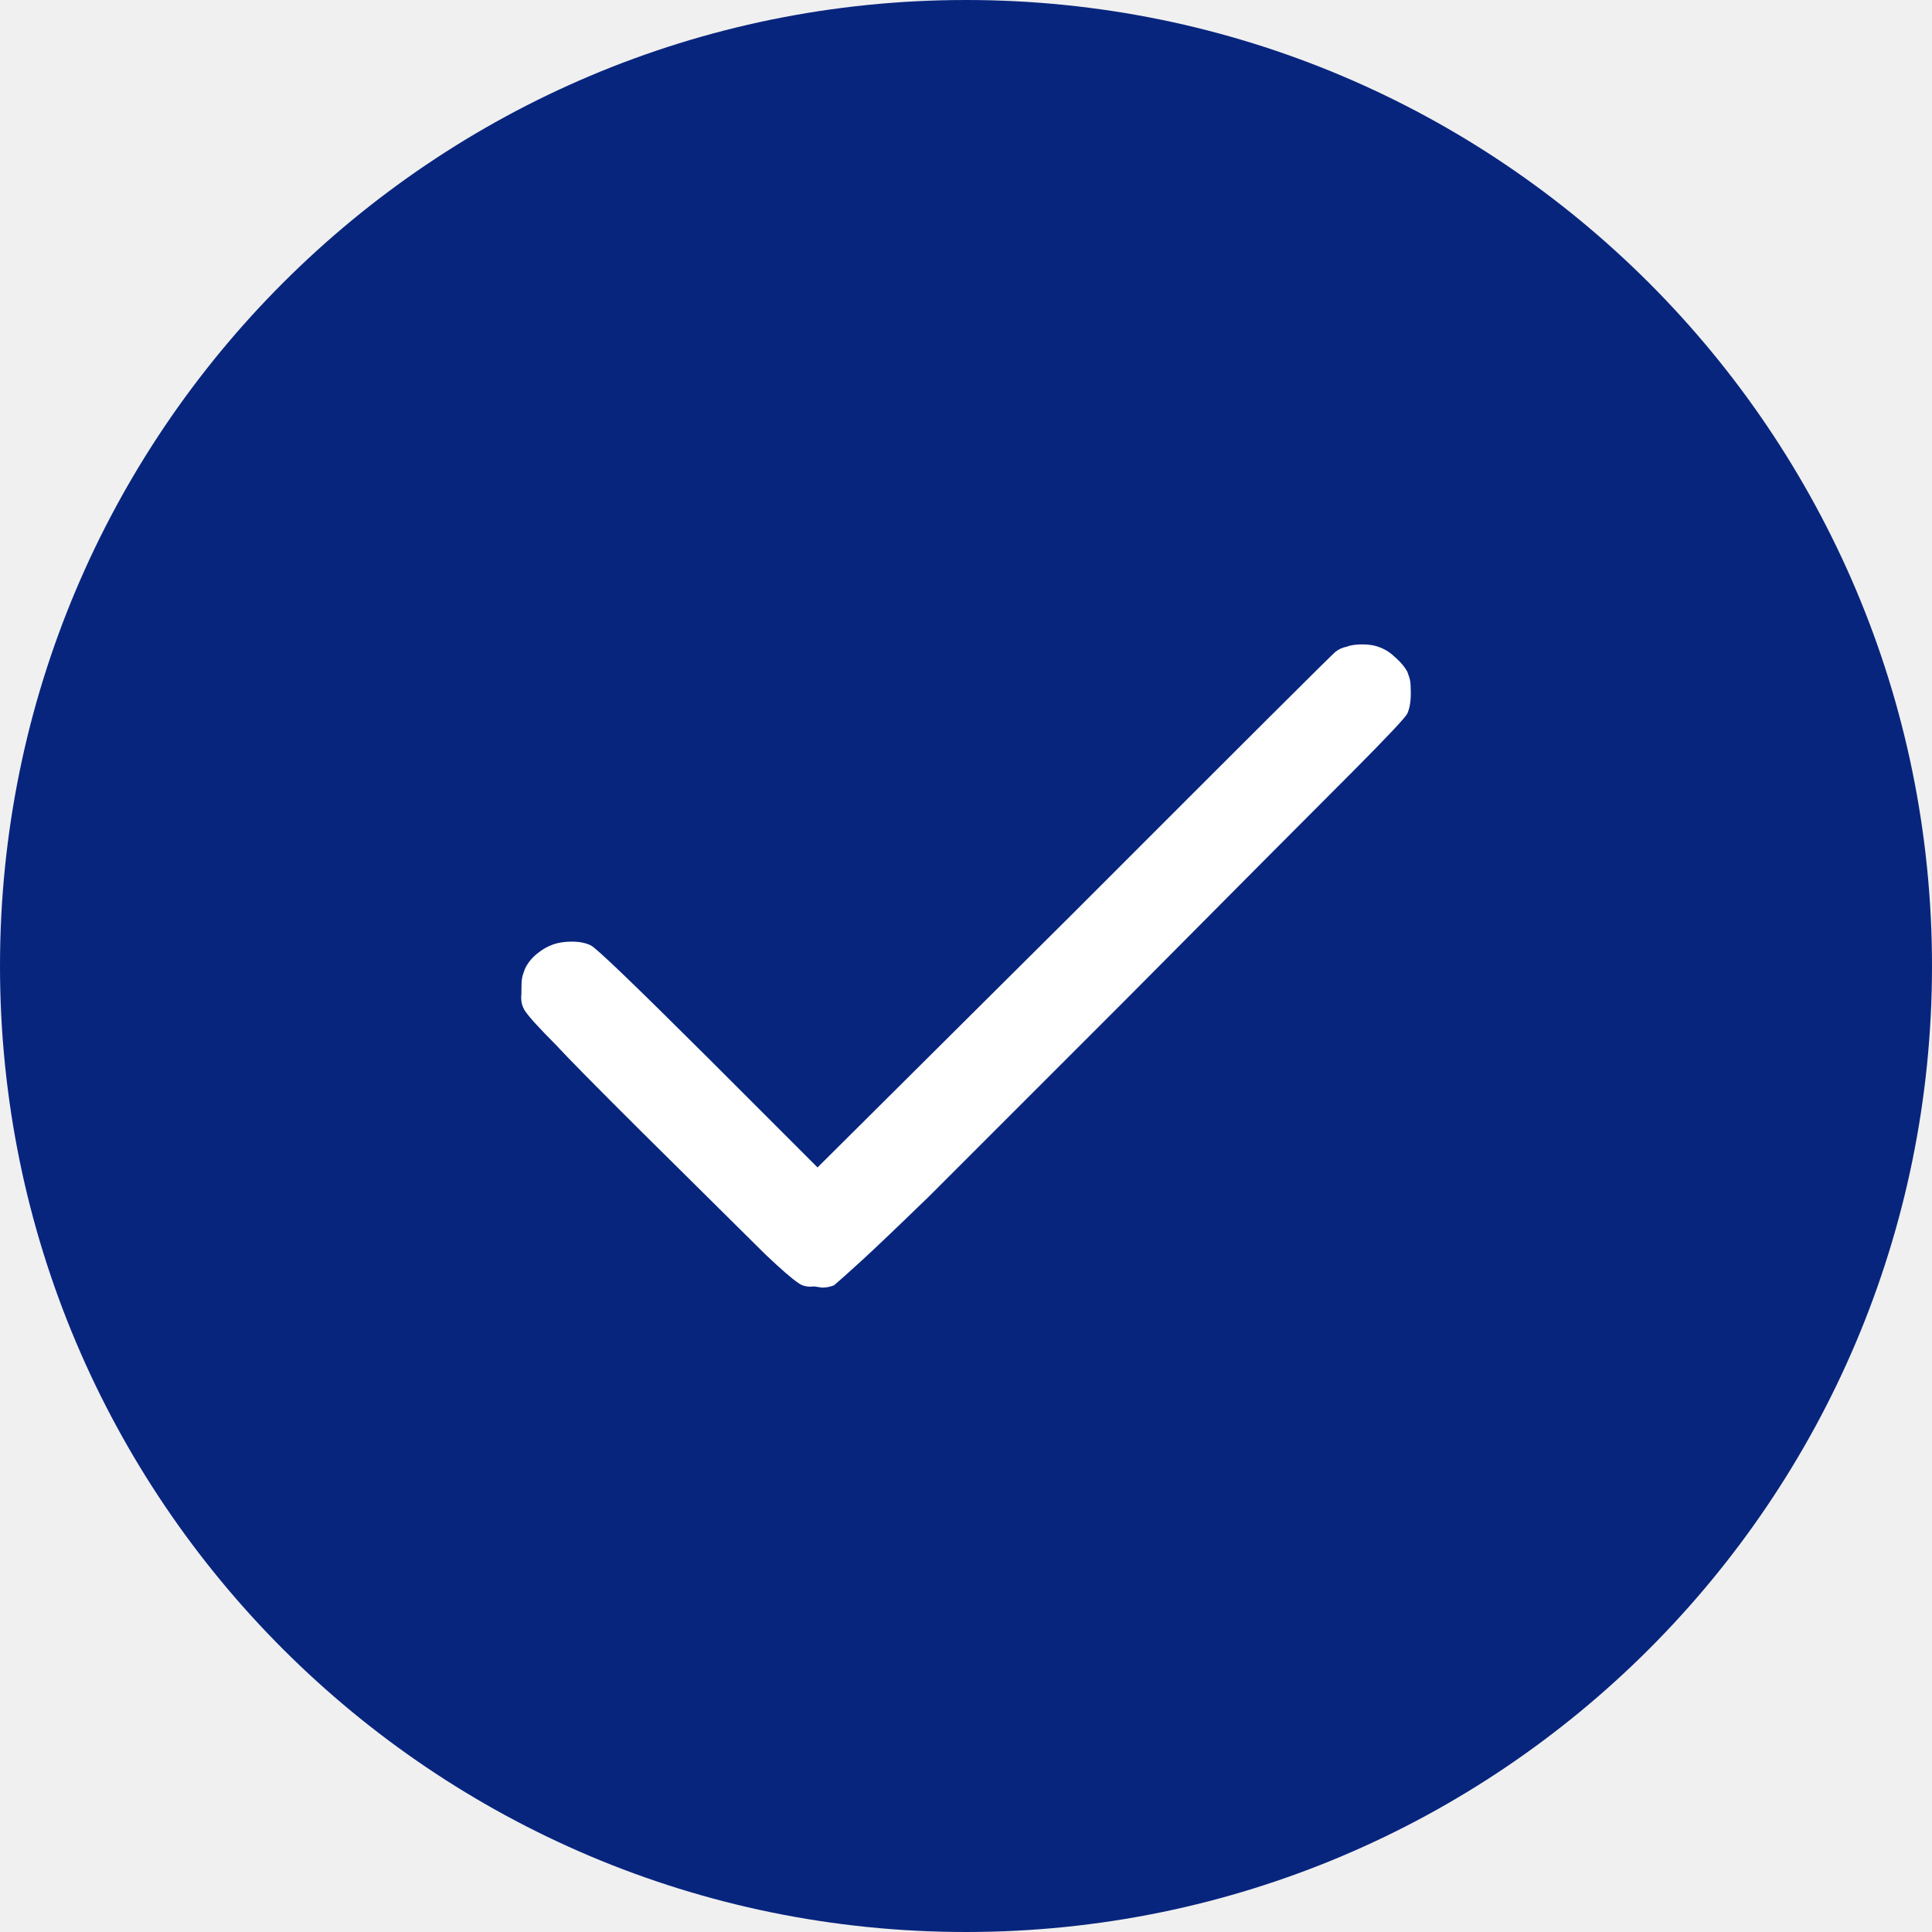
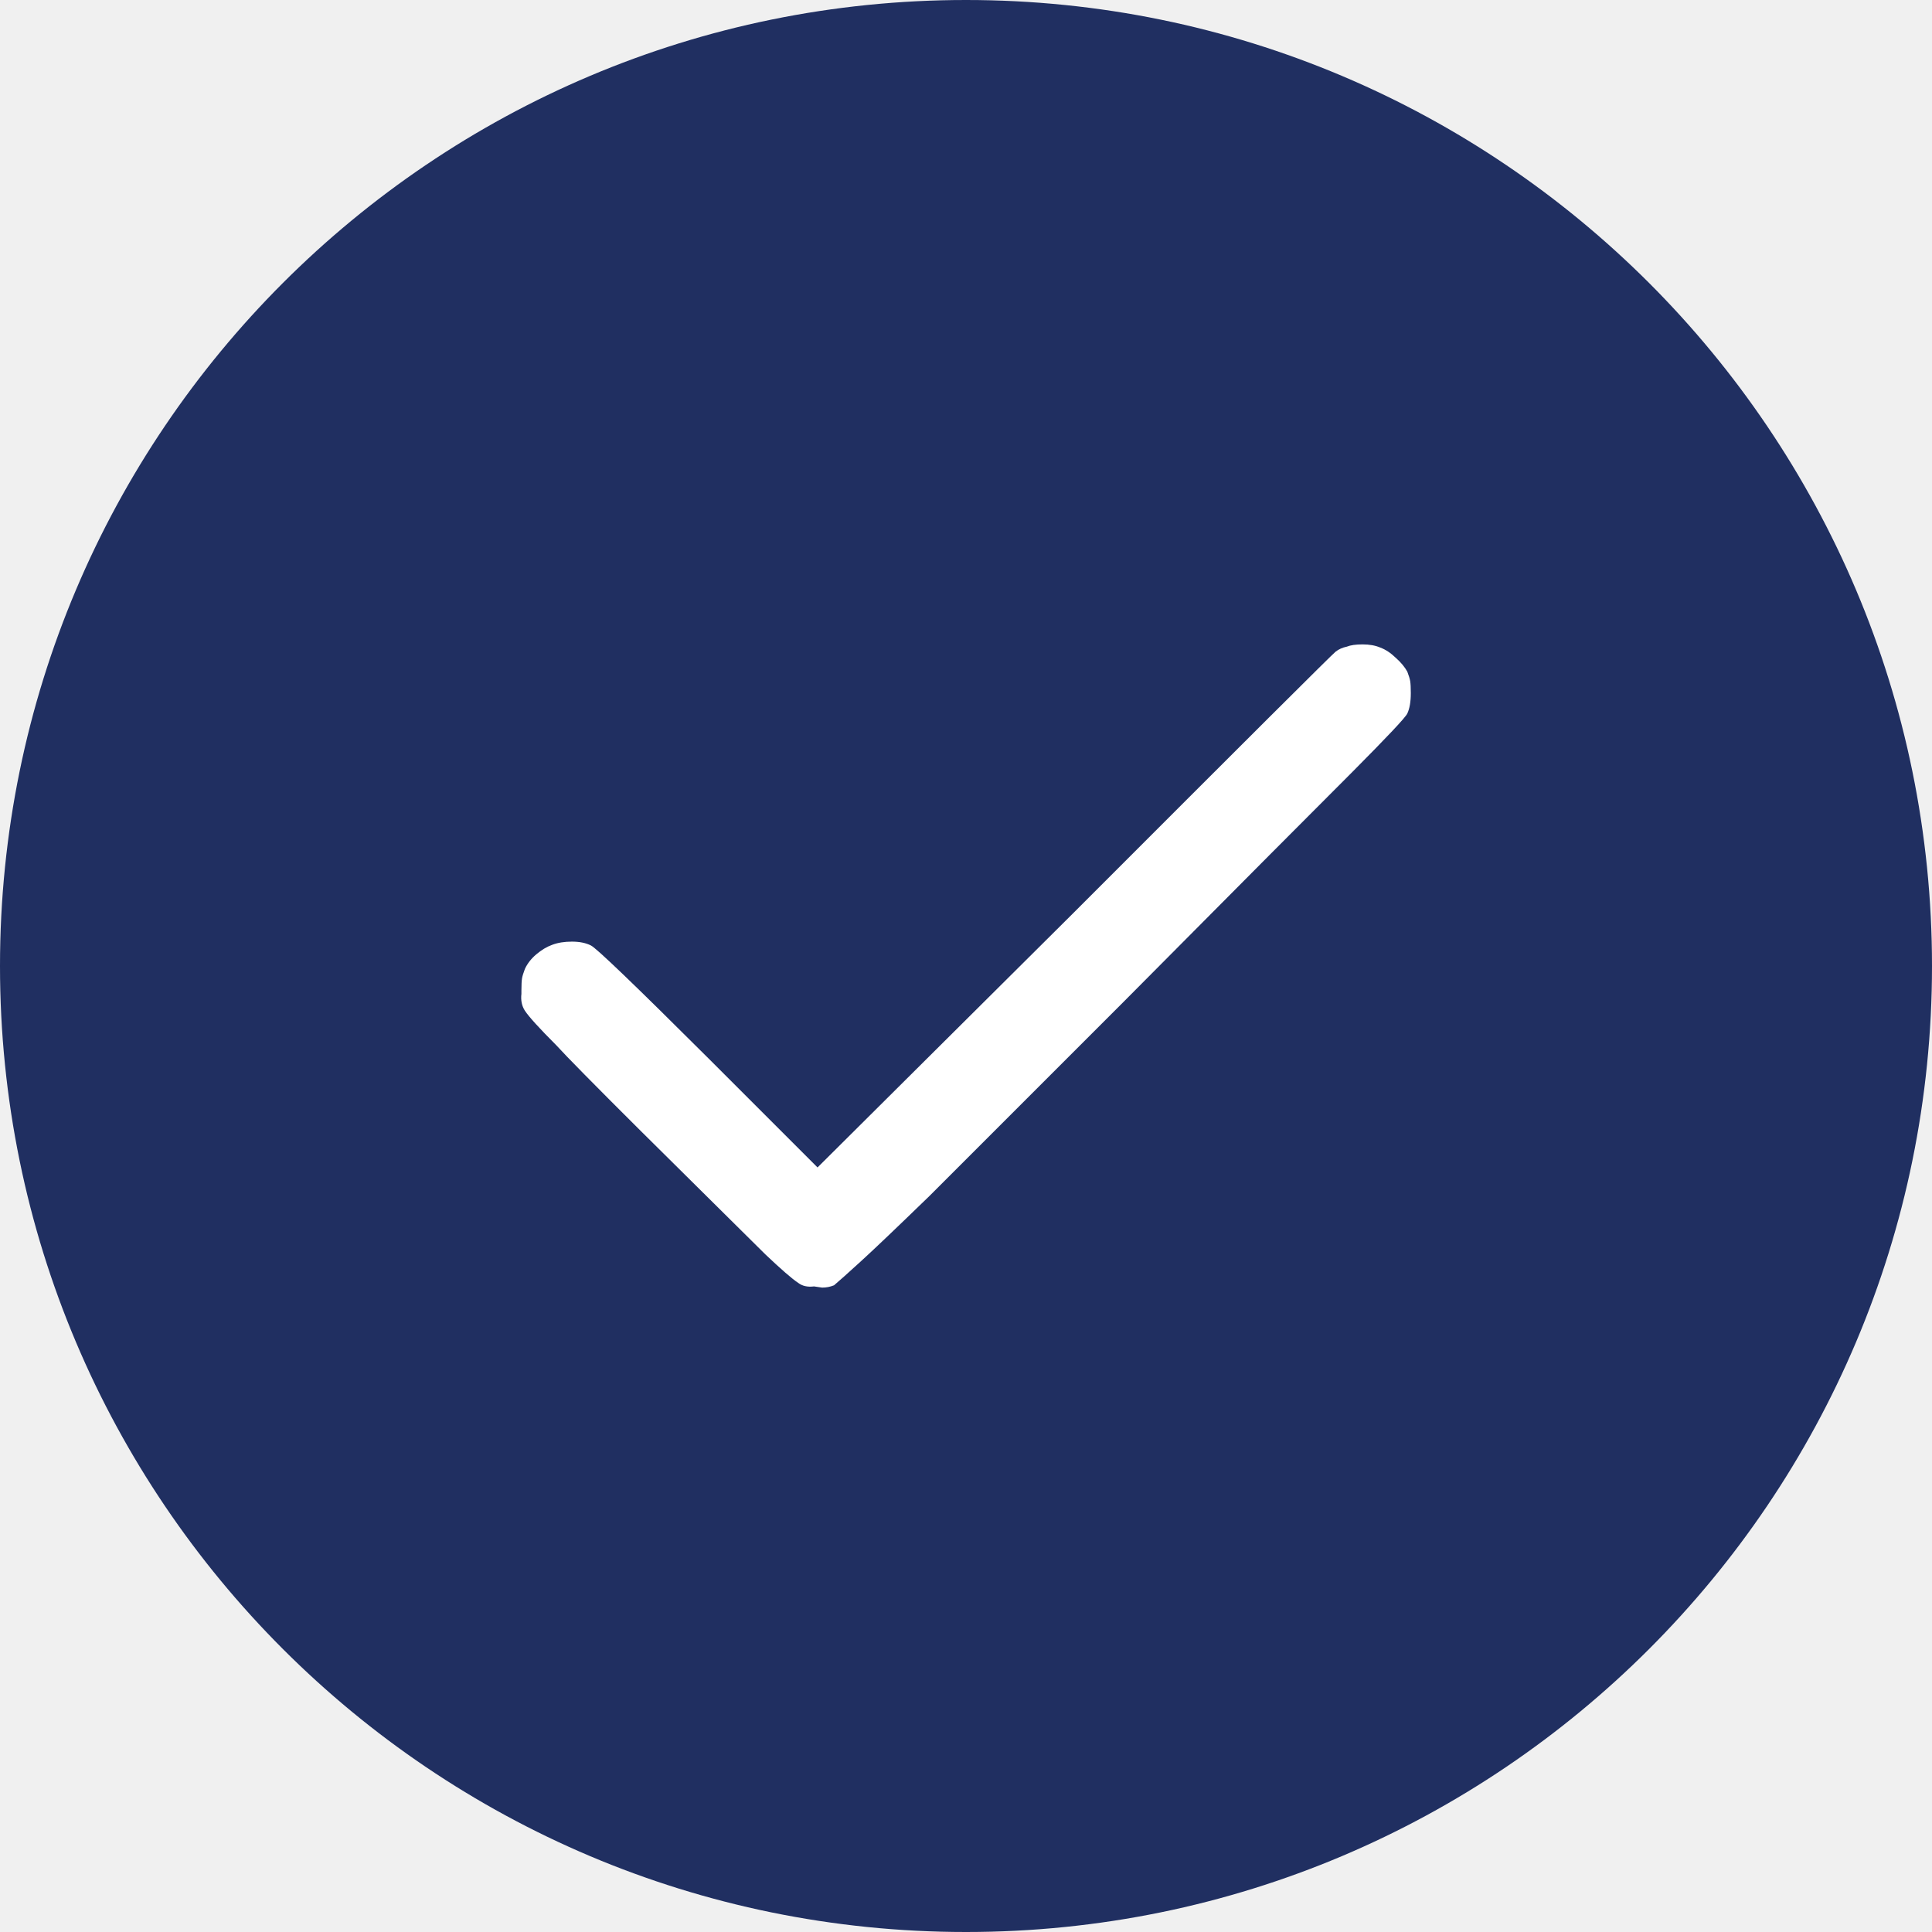
<svg xmlns="http://www.w3.org/2000/svg" preserveAspectRatio="none" overflow="visible" style="display: block;" width="26" height="26" viewBox="0 0 26 26" fill="none">
  <g id="All Check Box">
-     <rect width="26" height="26" rx="13" fill="#08257E" />
+     <rect width="26" height="26" rx="13" fill="#202F61" />
    <path id="Vector" d="M18.123 8.703C18.068 8.714 18.018 8.736 17.974 8.77C17.933 8.801 16.761 9.969 14.459 12.273L11.002 15.711L9.529 14.238C8.547 13.259 8.021 12.754 7.951 12.723C7.883 12.689 7.798 12.672 7.697 12.672C7.595 12.672 7.507 12.686 7.431 12.715C7.358 12.741 7.287 12.784 7.216 12.844C7.149 12.901 7.098 12.966 7.064 13.039C7.043 13.094 7.03 13.137 7.025 13.168C7.02 13.199 7.017 13.253 7.017 13.328V13.375C7.007 13.461 7.022 13.537 7.064 13.602C7.119 13.685 7.258 13.838 7.482 14.062C7.63 14.224 7.999 14.598 8.587 15.184L10.298 16.879C10.512 17.082 10.66 17.211 10.744 17.266C10.798 17.307 10.869 17.323 10.955 17.312L11.064 17.328C11.119 17.328 11.172 17.318 11.224 17.297C11.289 17.242 11.412 17.133 11.591 16.969C11.774 16.802 12.078 16.512 12.505 16.098L15.115 13.488C16.703 11.889 17.732 10.855 18.201 10.387C18.67 9.915 18.916 9.654 18.939 9.602C18.97 9.536 18.986 9.445 18.986 9.328C18.986 9.253 18.983 9.199 18.978 9.168C18.973 9.137 18.96 9.094 18.939 9.039C18.905 8.977 18.853 8.914 18.783 8.852C18.715 8.786 18.646 8.741 18.576 8.715C18.508 8.686 18.429 8.672 18.337 8.672C18.246 8.672 18.175 8.682 18.123 8.703Z" fill="white" />
  </g>
</svg>
